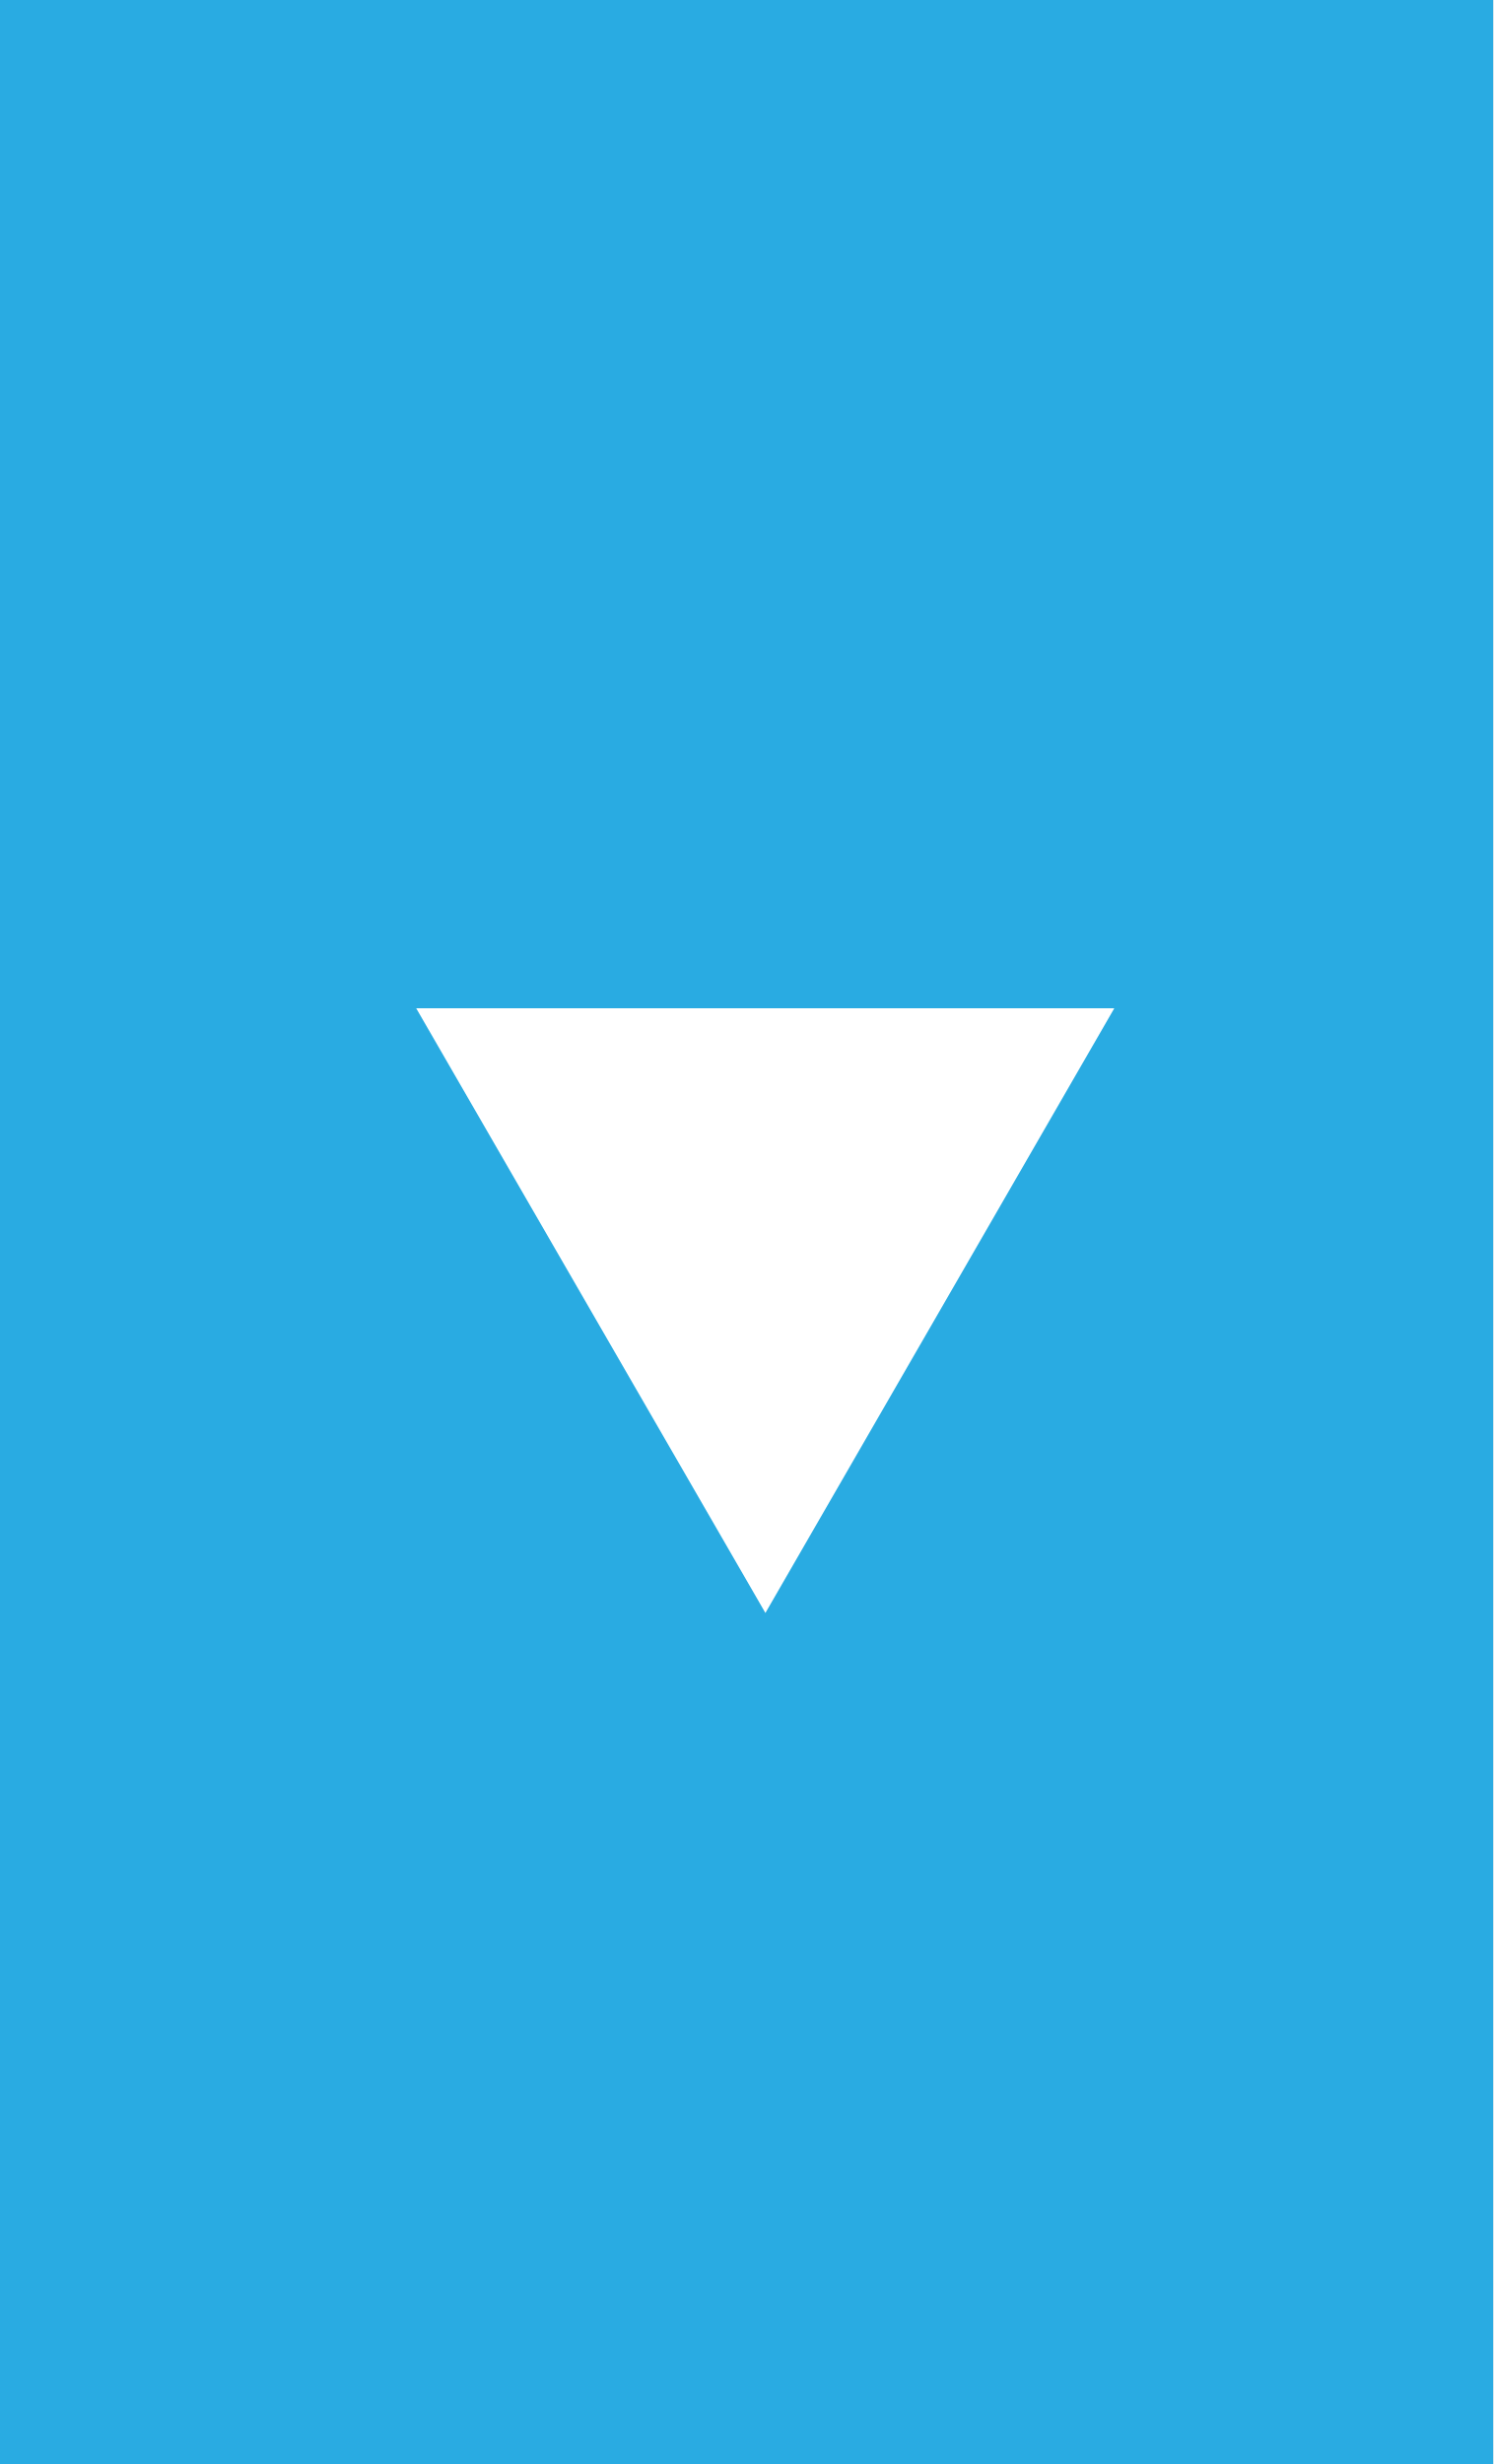
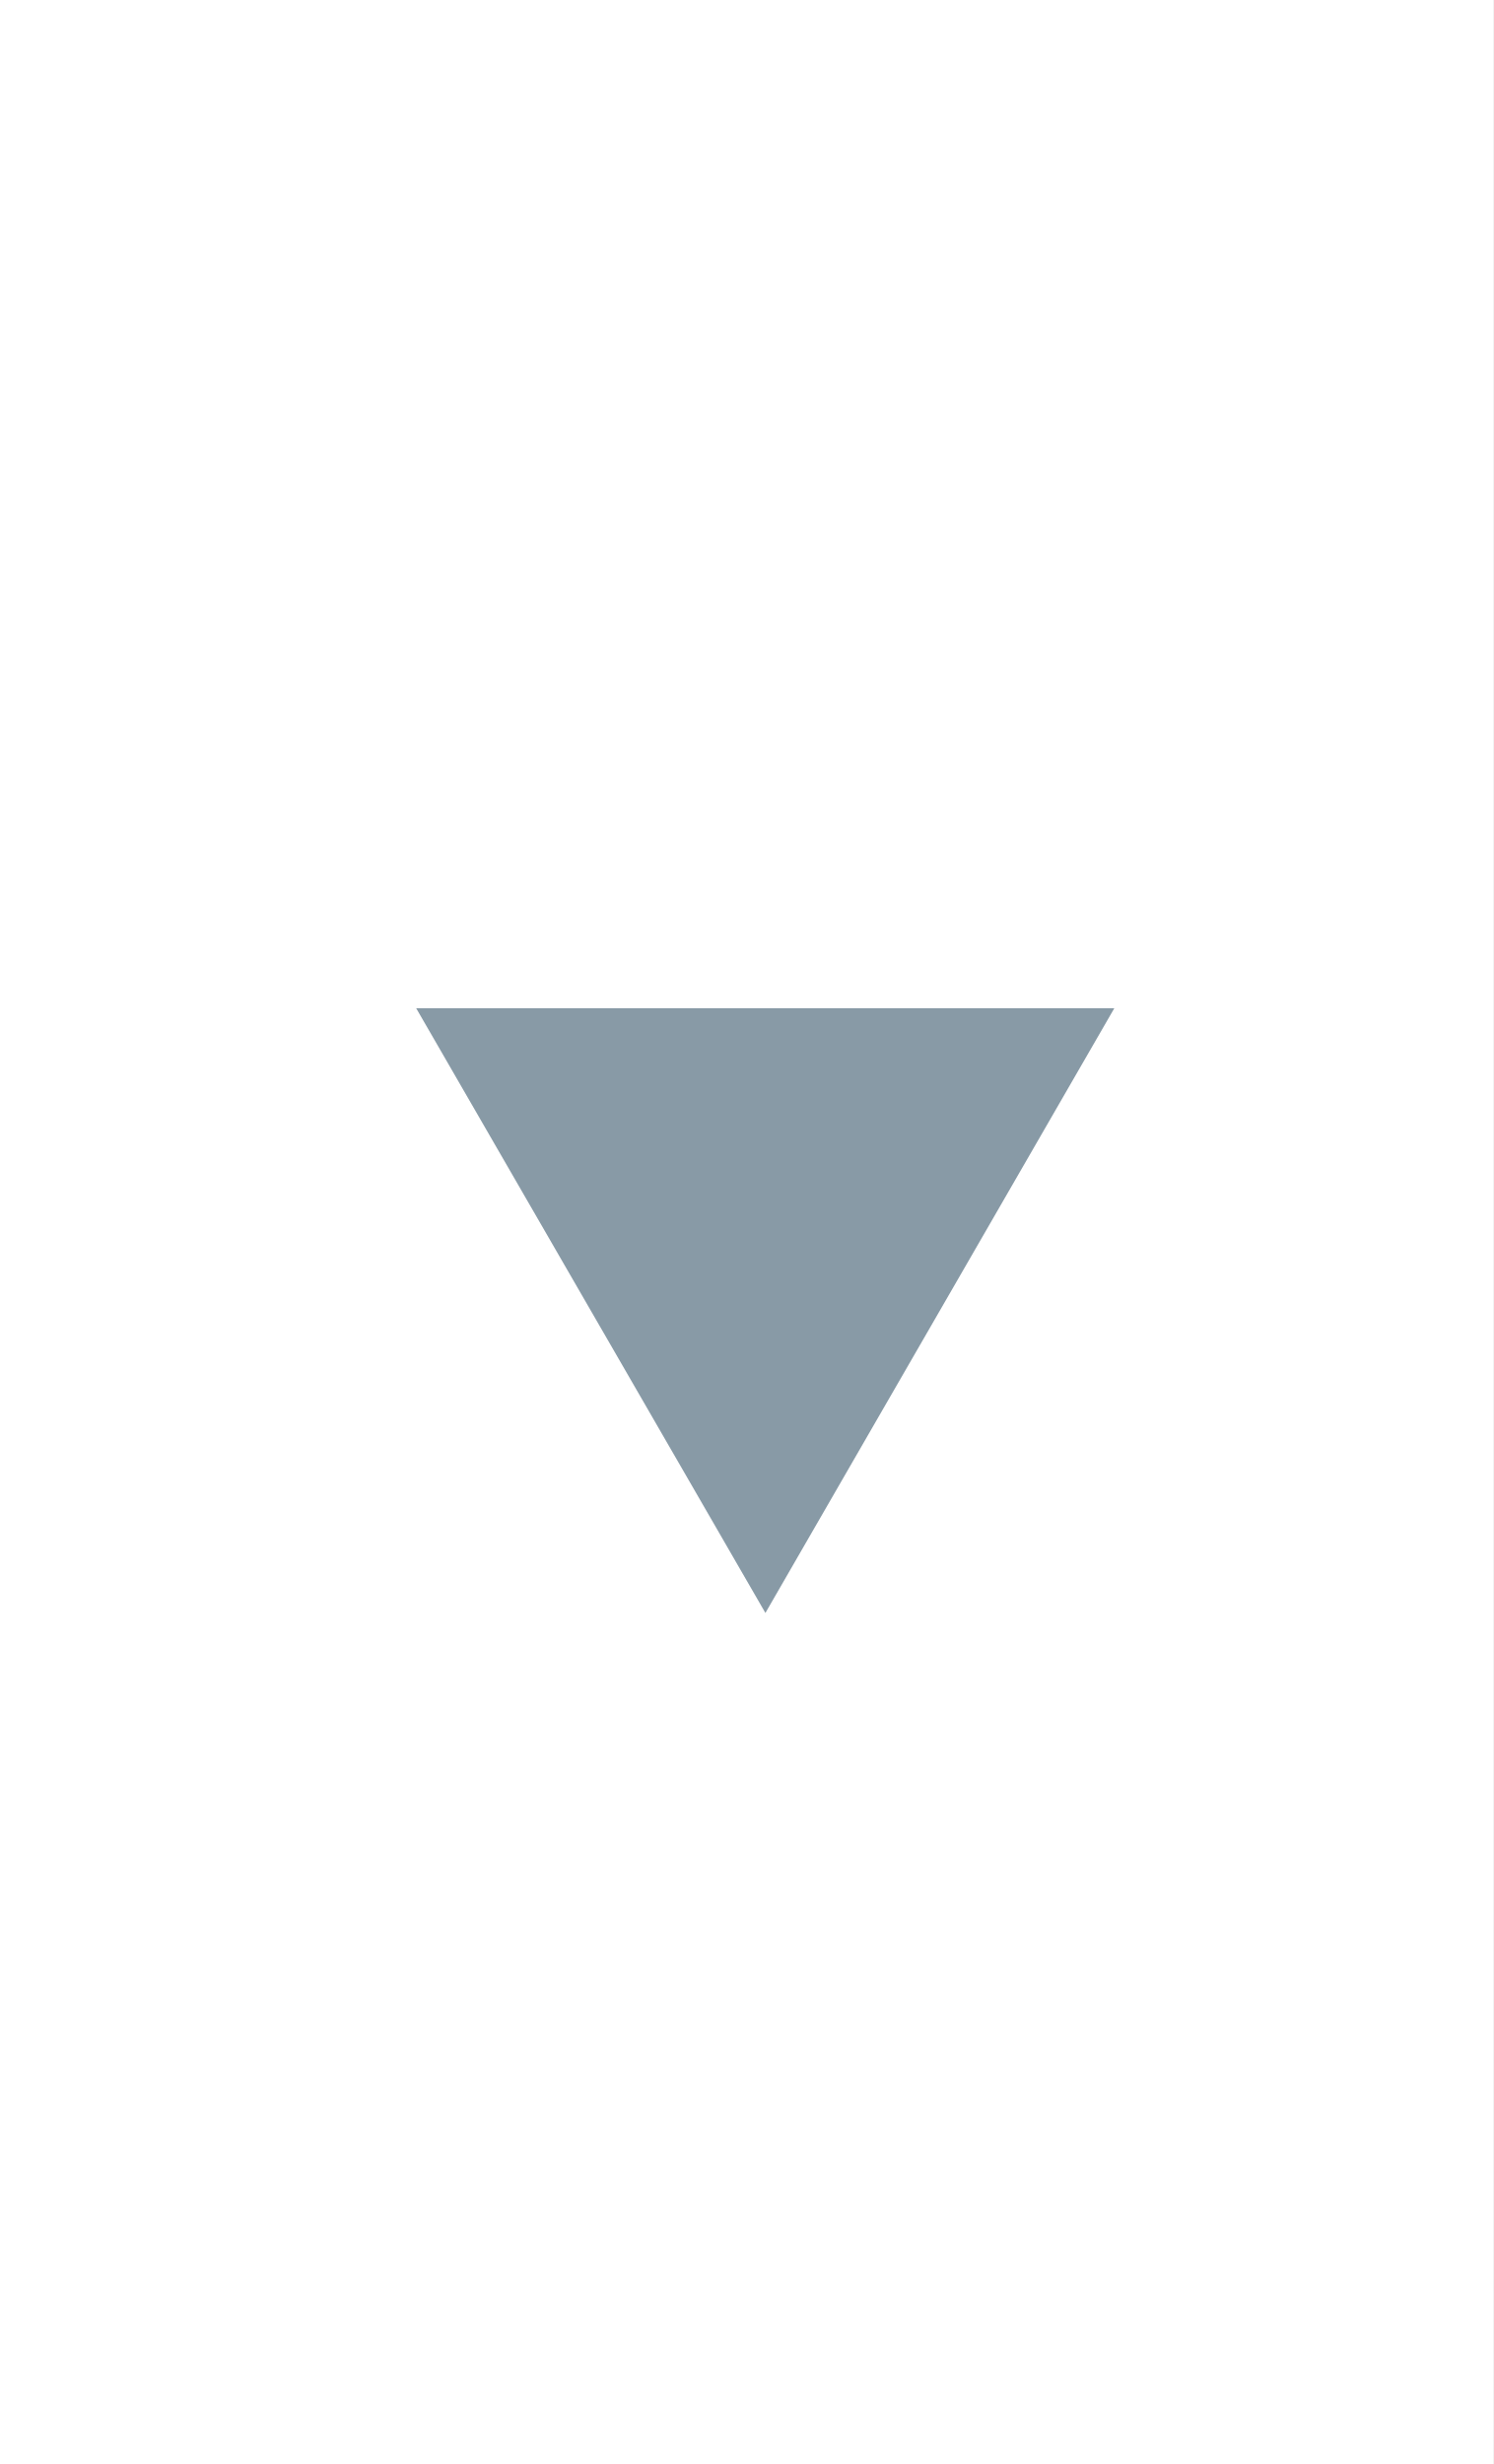
<svg xmlns="http://www.w3.org/2000/svg" version="1.1" id="Layer_1" x="0px" y="0px" width="20px" height="33px" viewBox="0 0 20 33" enable-background="new 0 0 20 33" xml:space="preserve">
-   <g>
-     <rect fill="#29ABE2" width="20" height="33" />
-     <path fill="#FFFFFF" d="M14.925,13.504l-4.673,8.098l-4.677-8.098H14.925z" />
-   </g>
+   <rect fill="#FFFFFF" width="20" height="33" />
+   <path fill="#889AA6" d="M14.925,13.504l-4.673,8.098l-4.677-8.098H14.925z" />
</svg>
